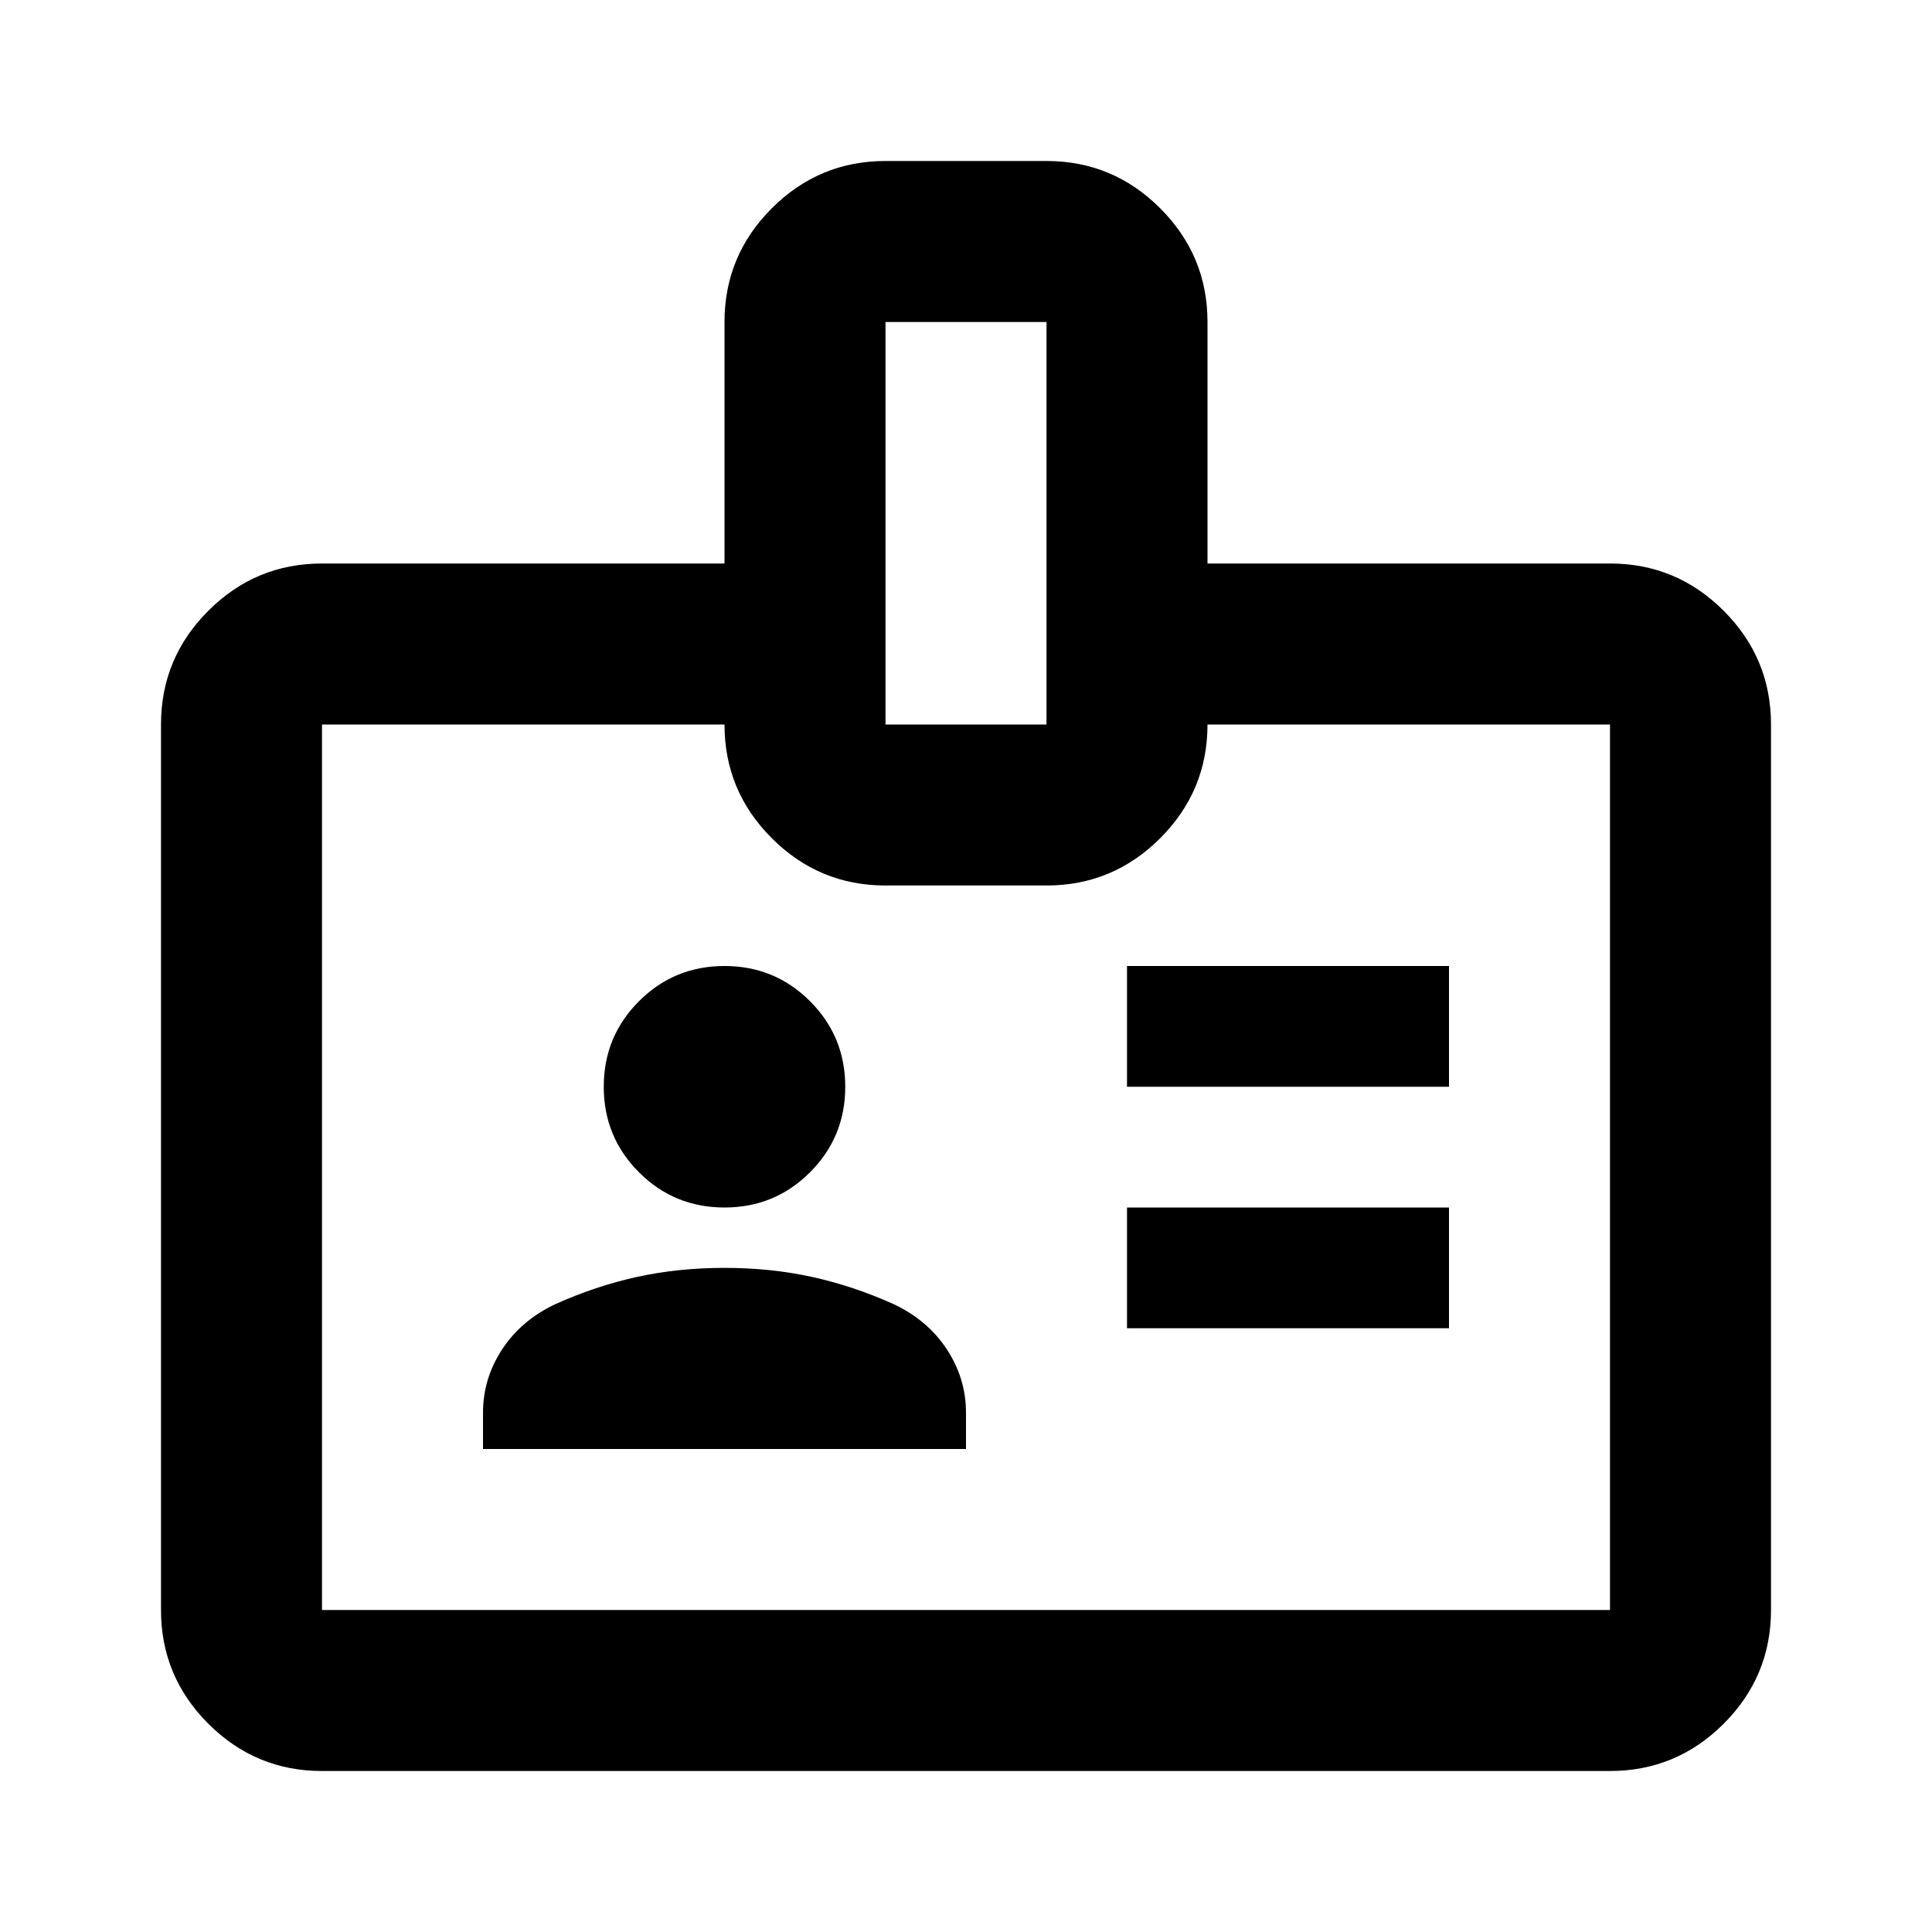
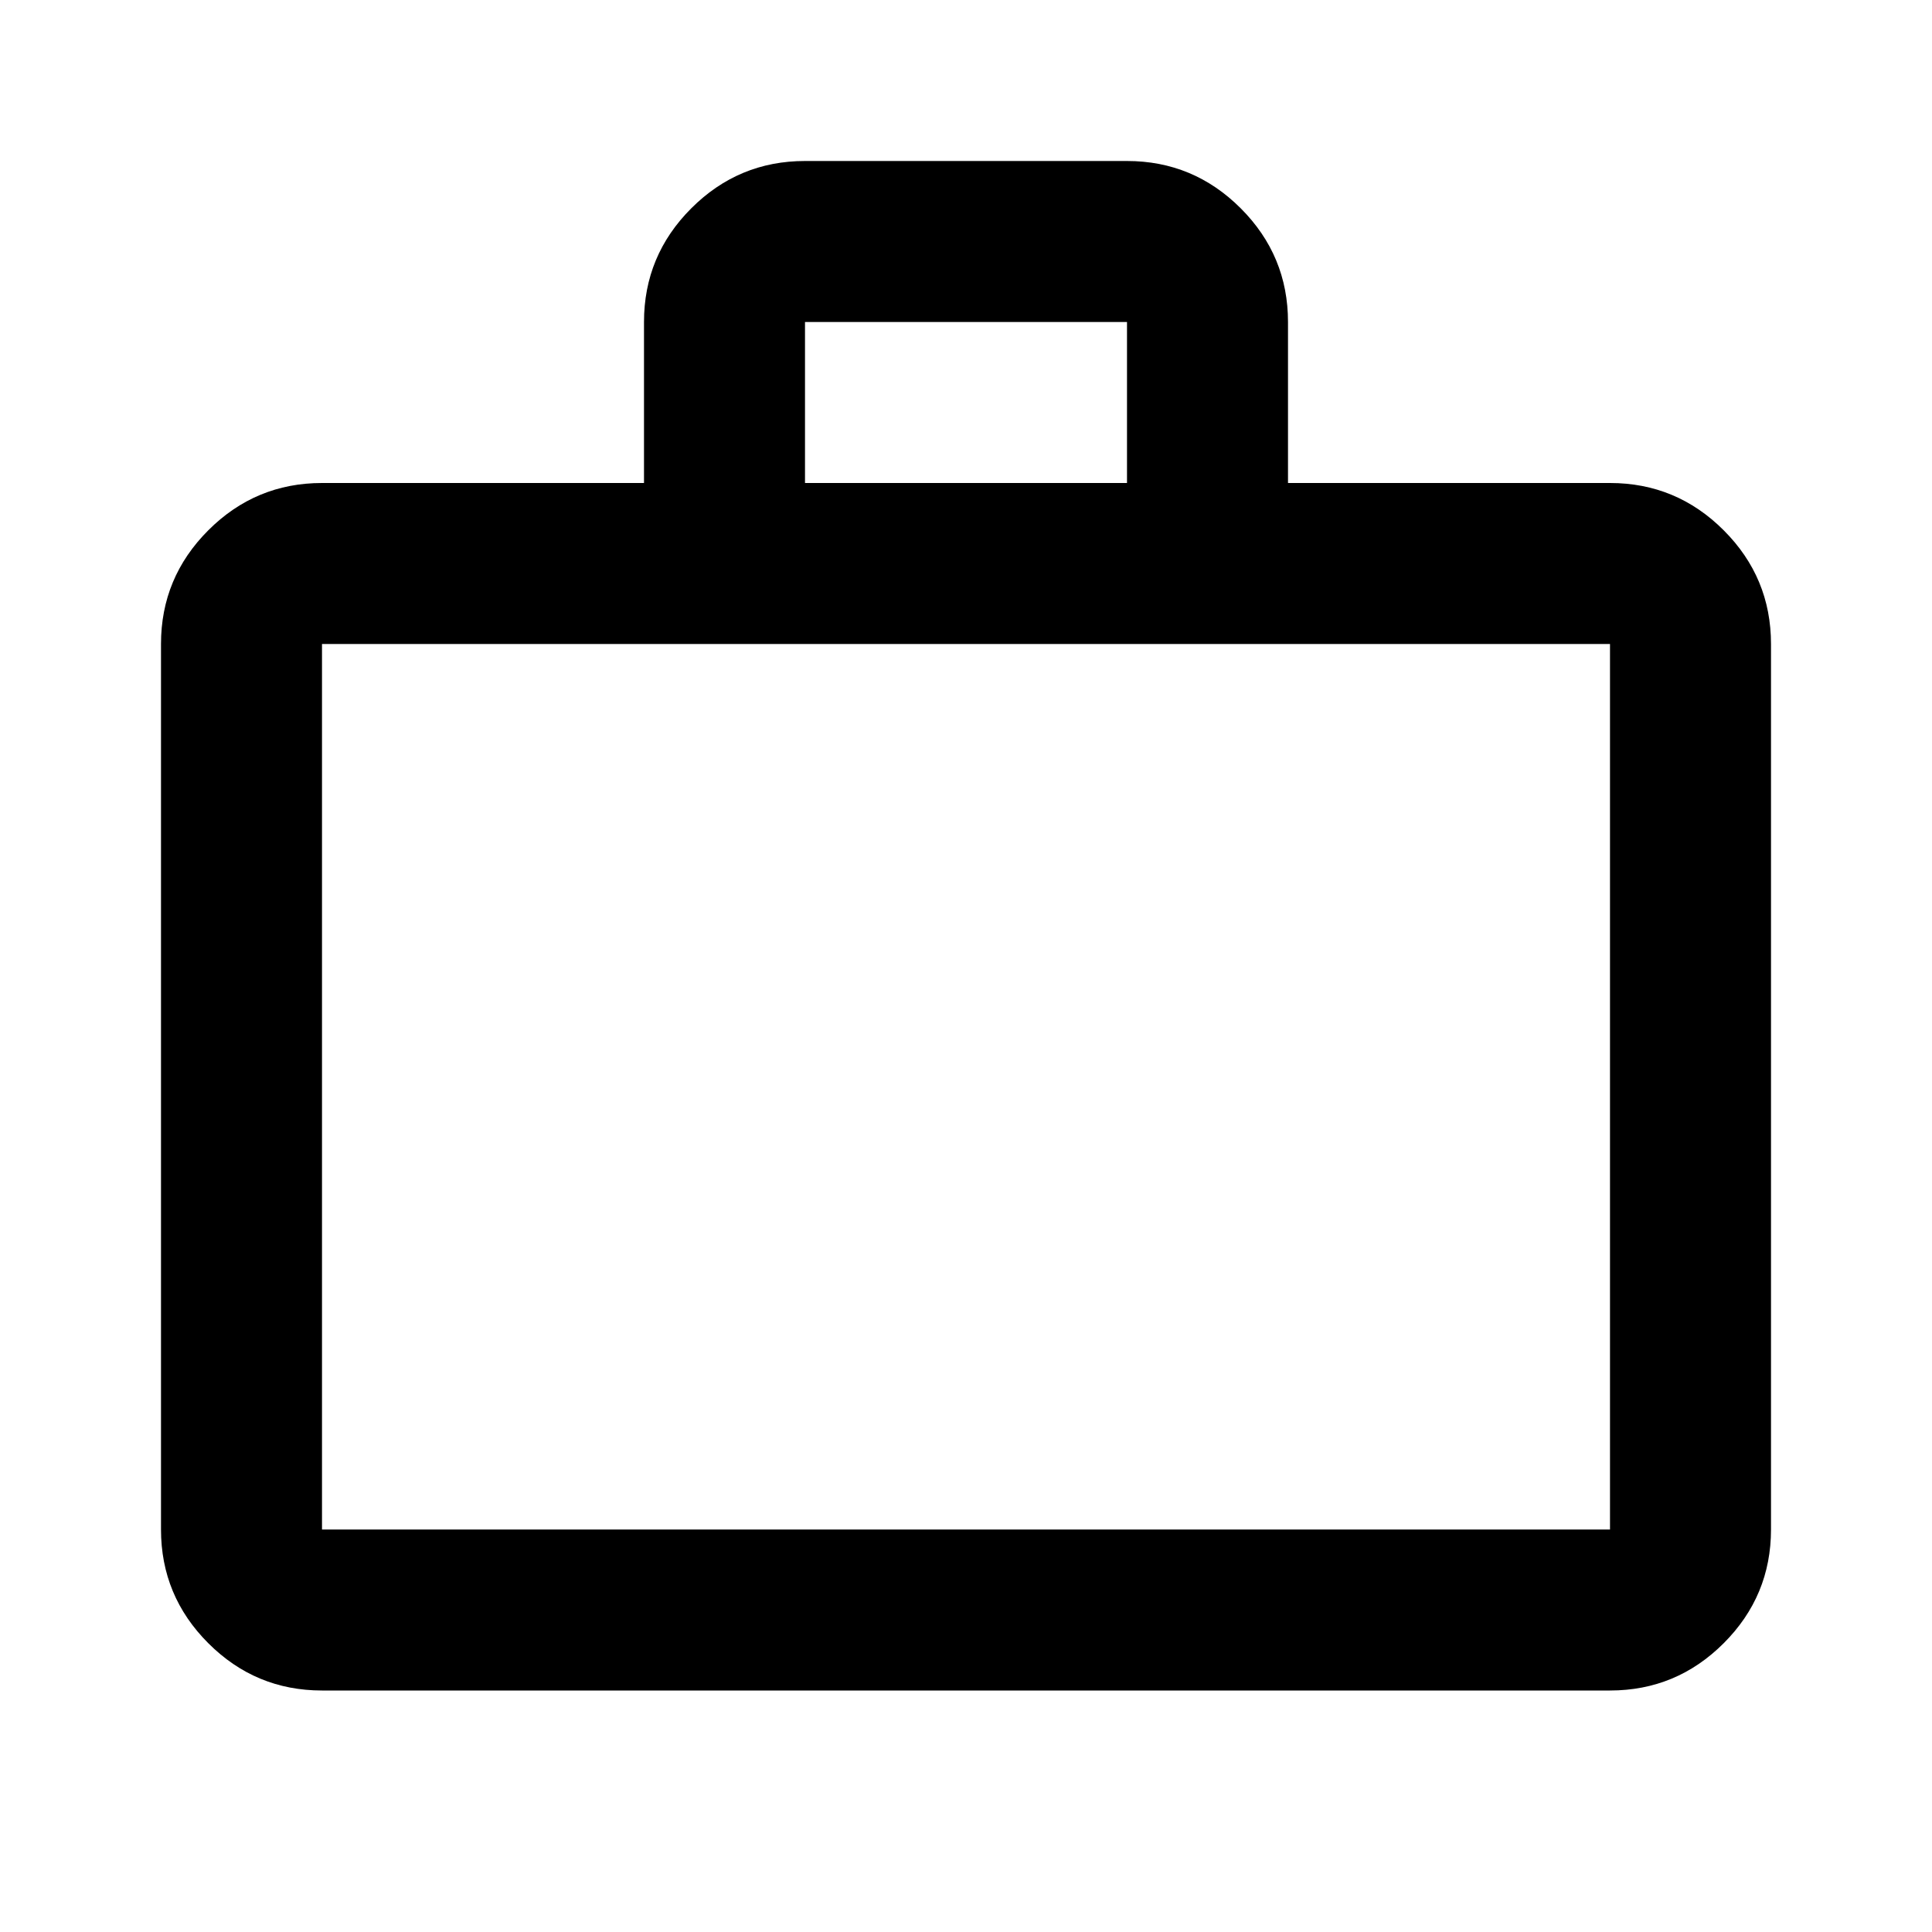
<svg xmlns="http://www.w3.org/2000/svg" height="24" viewBox="0 -960 960 960" width="24">
-   <path d="M160-80q-33 0-56.5-23.5T80-160v-440q0-33 23.5-56.5T160-680h200v-120q0-33 23.5-56.5T440-880h80q33 0 56.5 23.5T600-800v120h200q33 0 56.5 23.5T880-600v440q0 33-23.5 56.5T800-80H160Zm0-80h640v-440H600q0 33-23.5 56.5T520-520h-80q-33 0-56.5-23.5T360-600H160v440Zm80-80h240v-18q0-17-9.5-31.5T444-312q-20-9-40.5-13.5T360-330q-23 0-43.5 4.5T276-312q-17 8-26.5 22.5T240-258v18Zm320-60h160v-60H560v60Zm-200-60q25 0 42.5-17.5T420-420q0-25-17.5-42.5T360-480q-25 0-42.5 17.5T300-420q0 25 17.5 42.5T360-360Zm200-60h160v-60H560v60ZM440-600h80v-200h-80v200Zm40 220Z" />
+   <path d="M160-120q-33 0-56.5-23.5T80-200v-440q0-33 23.5-56.5T160-720h160v-80q0-33 23.5-56.5T400-880h160q33 0 56.5 23.5T640-800v80h160q33 0 56.5 23.5T880-640v440q0 33-23.5 56.5T800-120H160Zm0-80h640v-440H160v440Zm240-520h160v-80H400v80ZM160-200v-440 440Z" />
</svg>
